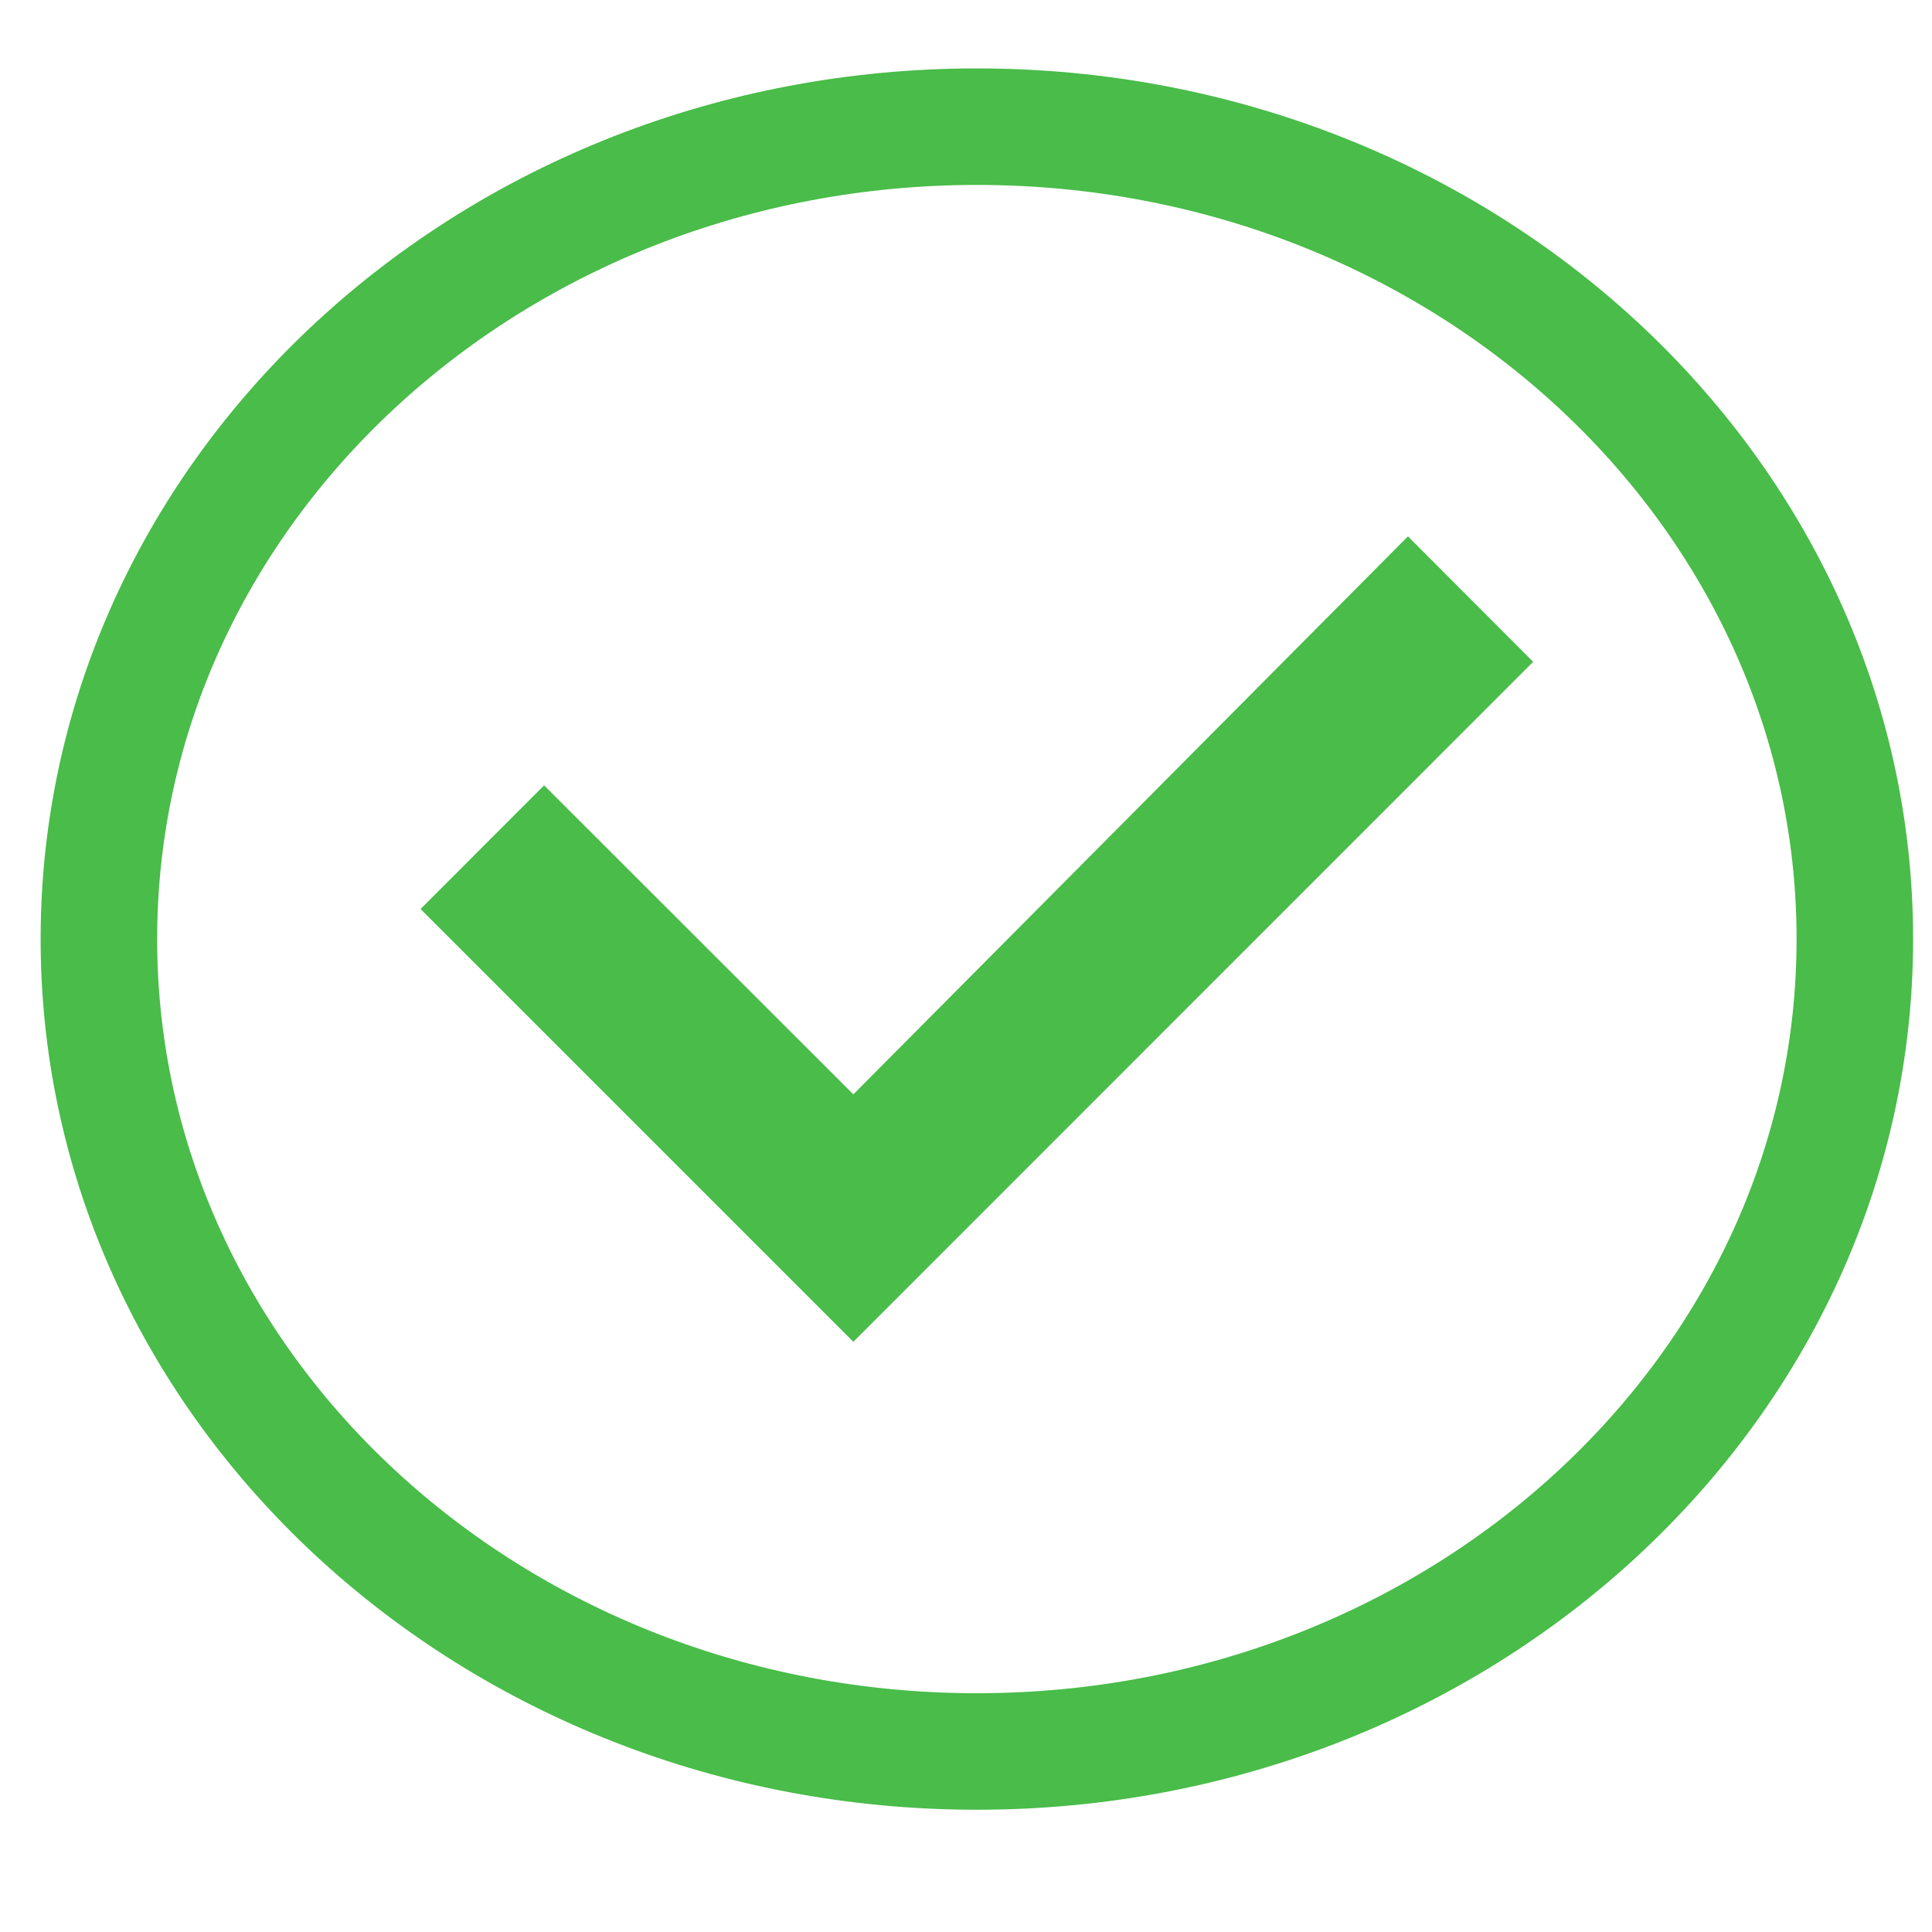
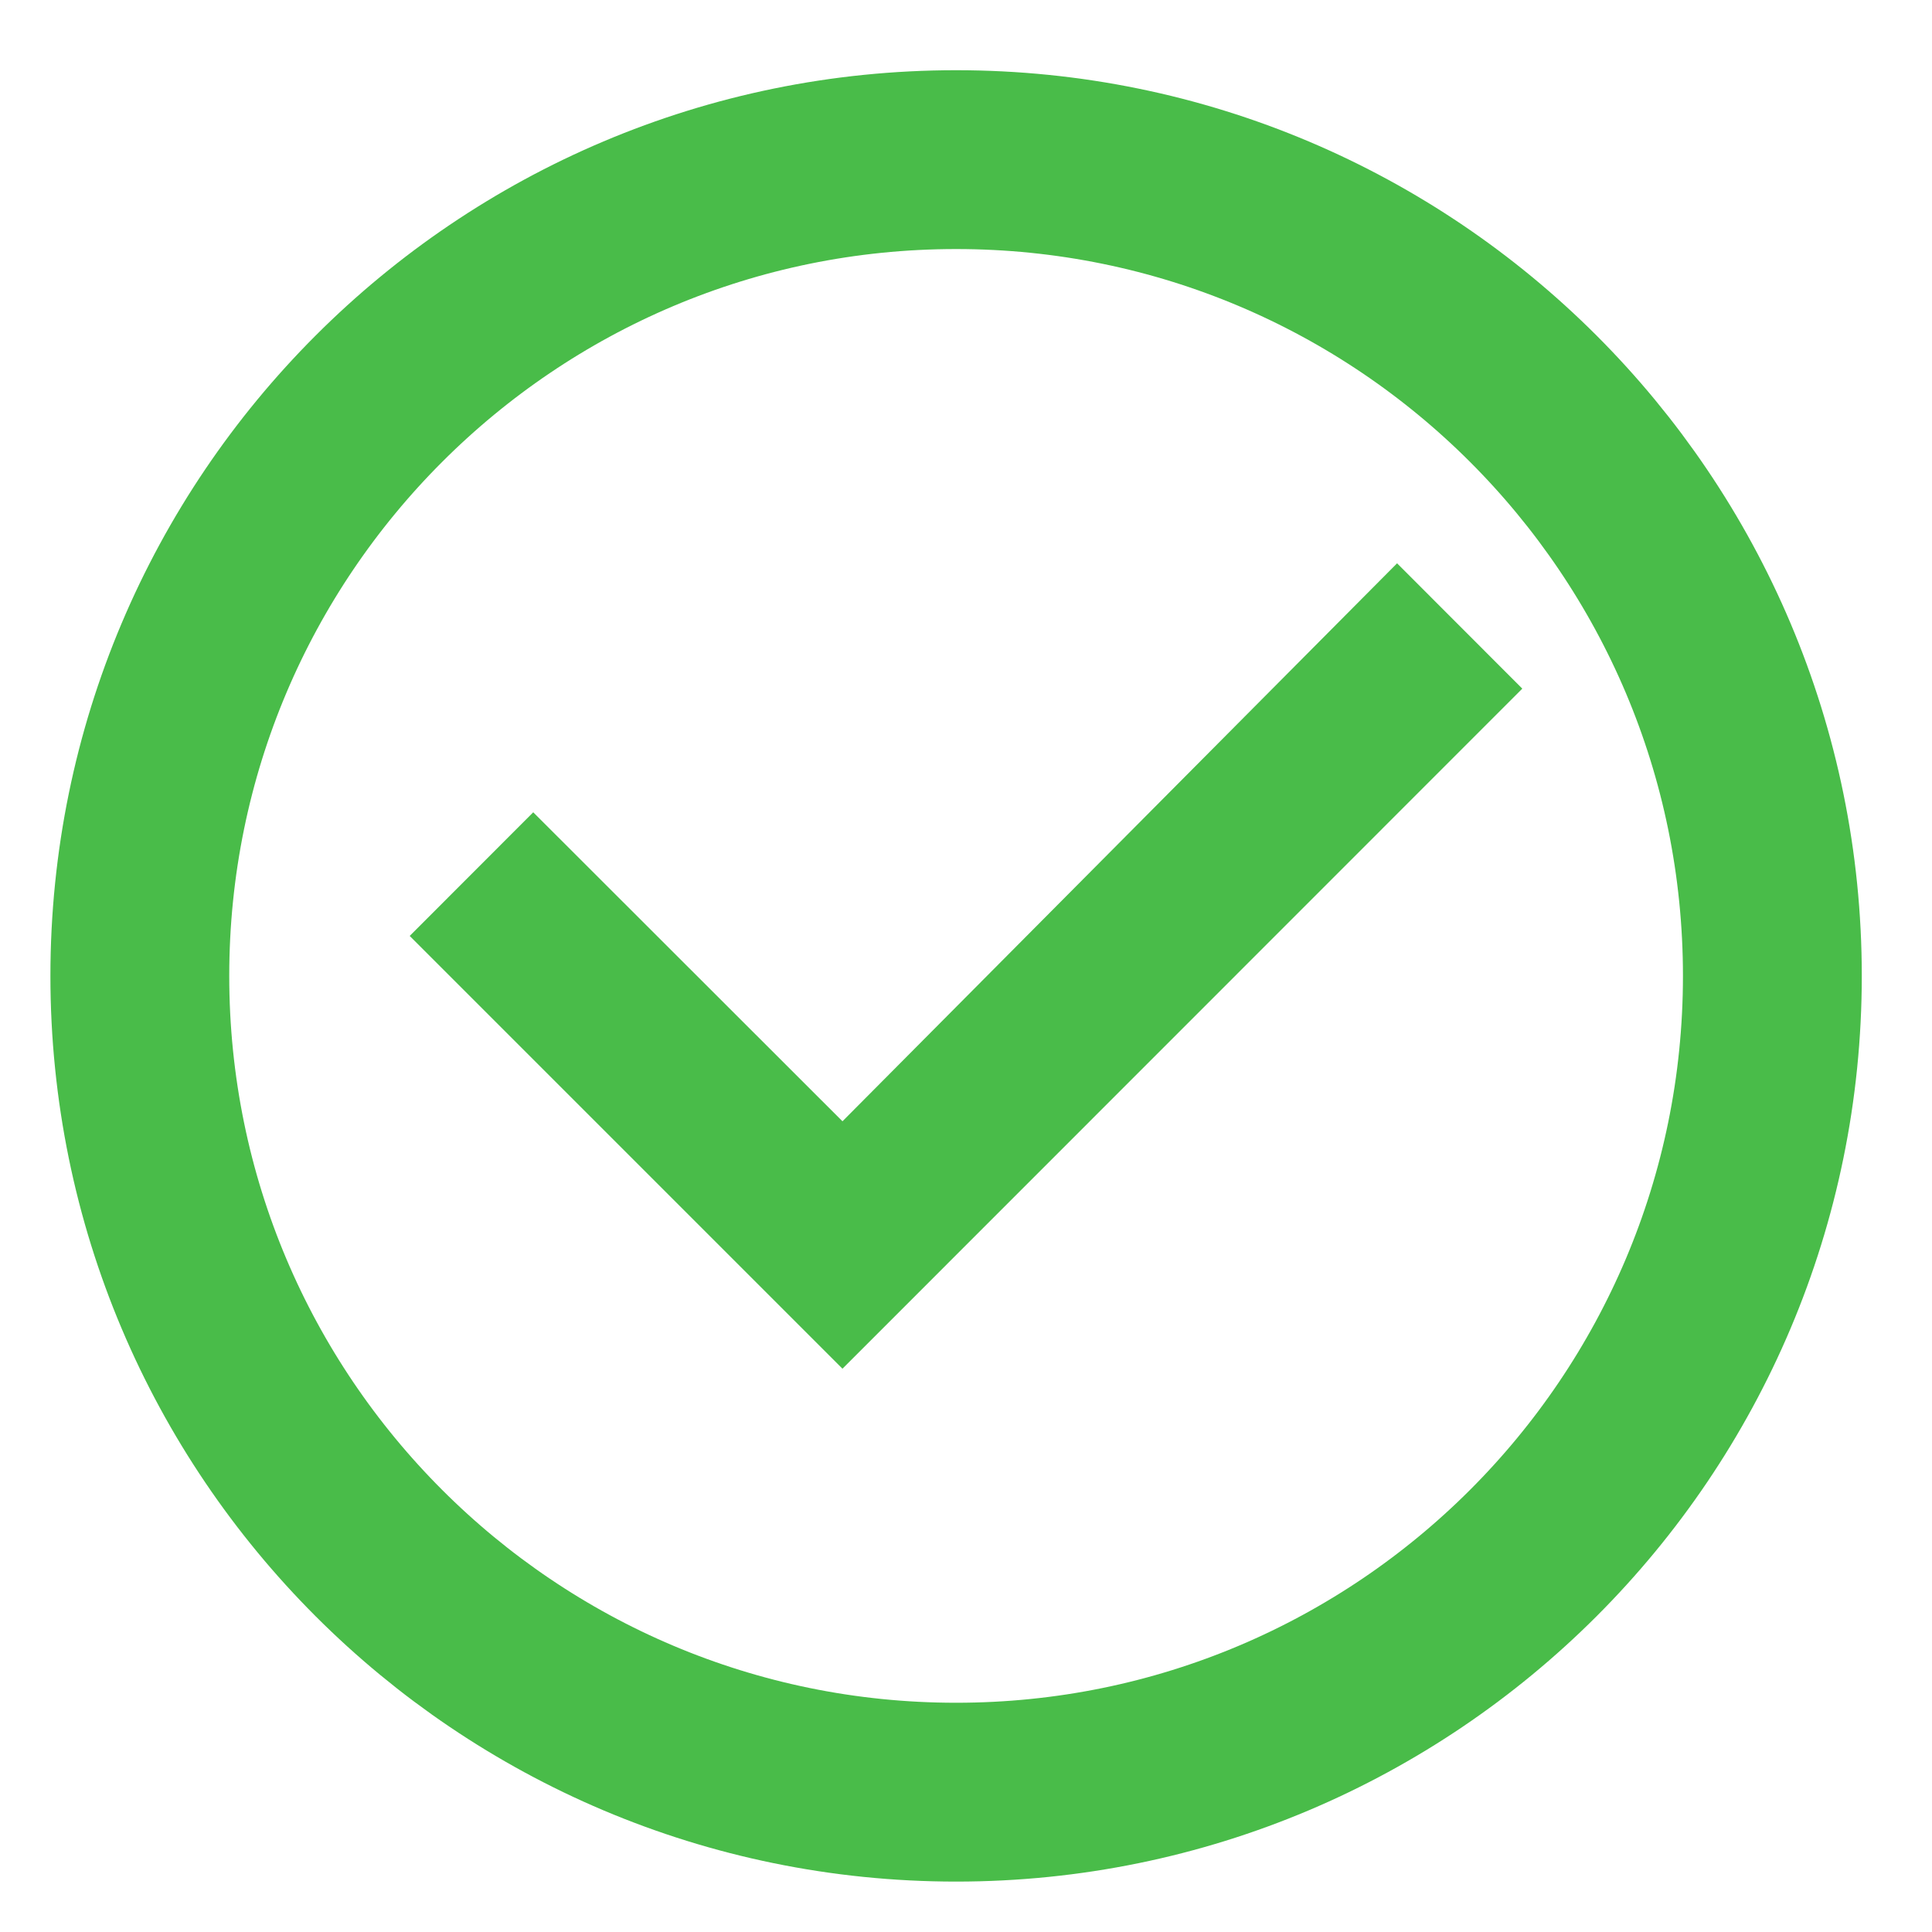
<svg xmlns="http://www.w3.org/2000/svg" height="16" width="16" id="svg2" version="1.1">
  <defs id="defs4" />
-   <path d="M 7.067,11.112 3.483,7.528 4.506,6.504 7.067,9.063 11.66,4.442 12.697,5.481 Z" style="fill:#49bc49;fill-opacity:1" id="path6" />
-   <ellipse style="opacity:1;fill:none;fill-opacity:1;stroke:#49bc49;stroke-width:0.965;stroke-opacity:1" id="path4138" cx="8.09" cy="7.777" rx="7.271" ry="6.728" />
+   <path d="M 6.977,11.335 3.393,7.751 4.416,6.727 6.977,9.286 11.57,4.665 12.607,5.703 Z" style="fill:#49bc49;fill-opacity:1" id="path6" />
+   <circle style="opacity:1;fill:none;fill-opacity:1;stroke:#49bc49;stroke-width:1.481;stroke-miterlimit:4;stroke-dasharray:none;stroke-opacity:1" id="path4138" cx="7.918" cy="8.082" r="6.76" />
</svg>
